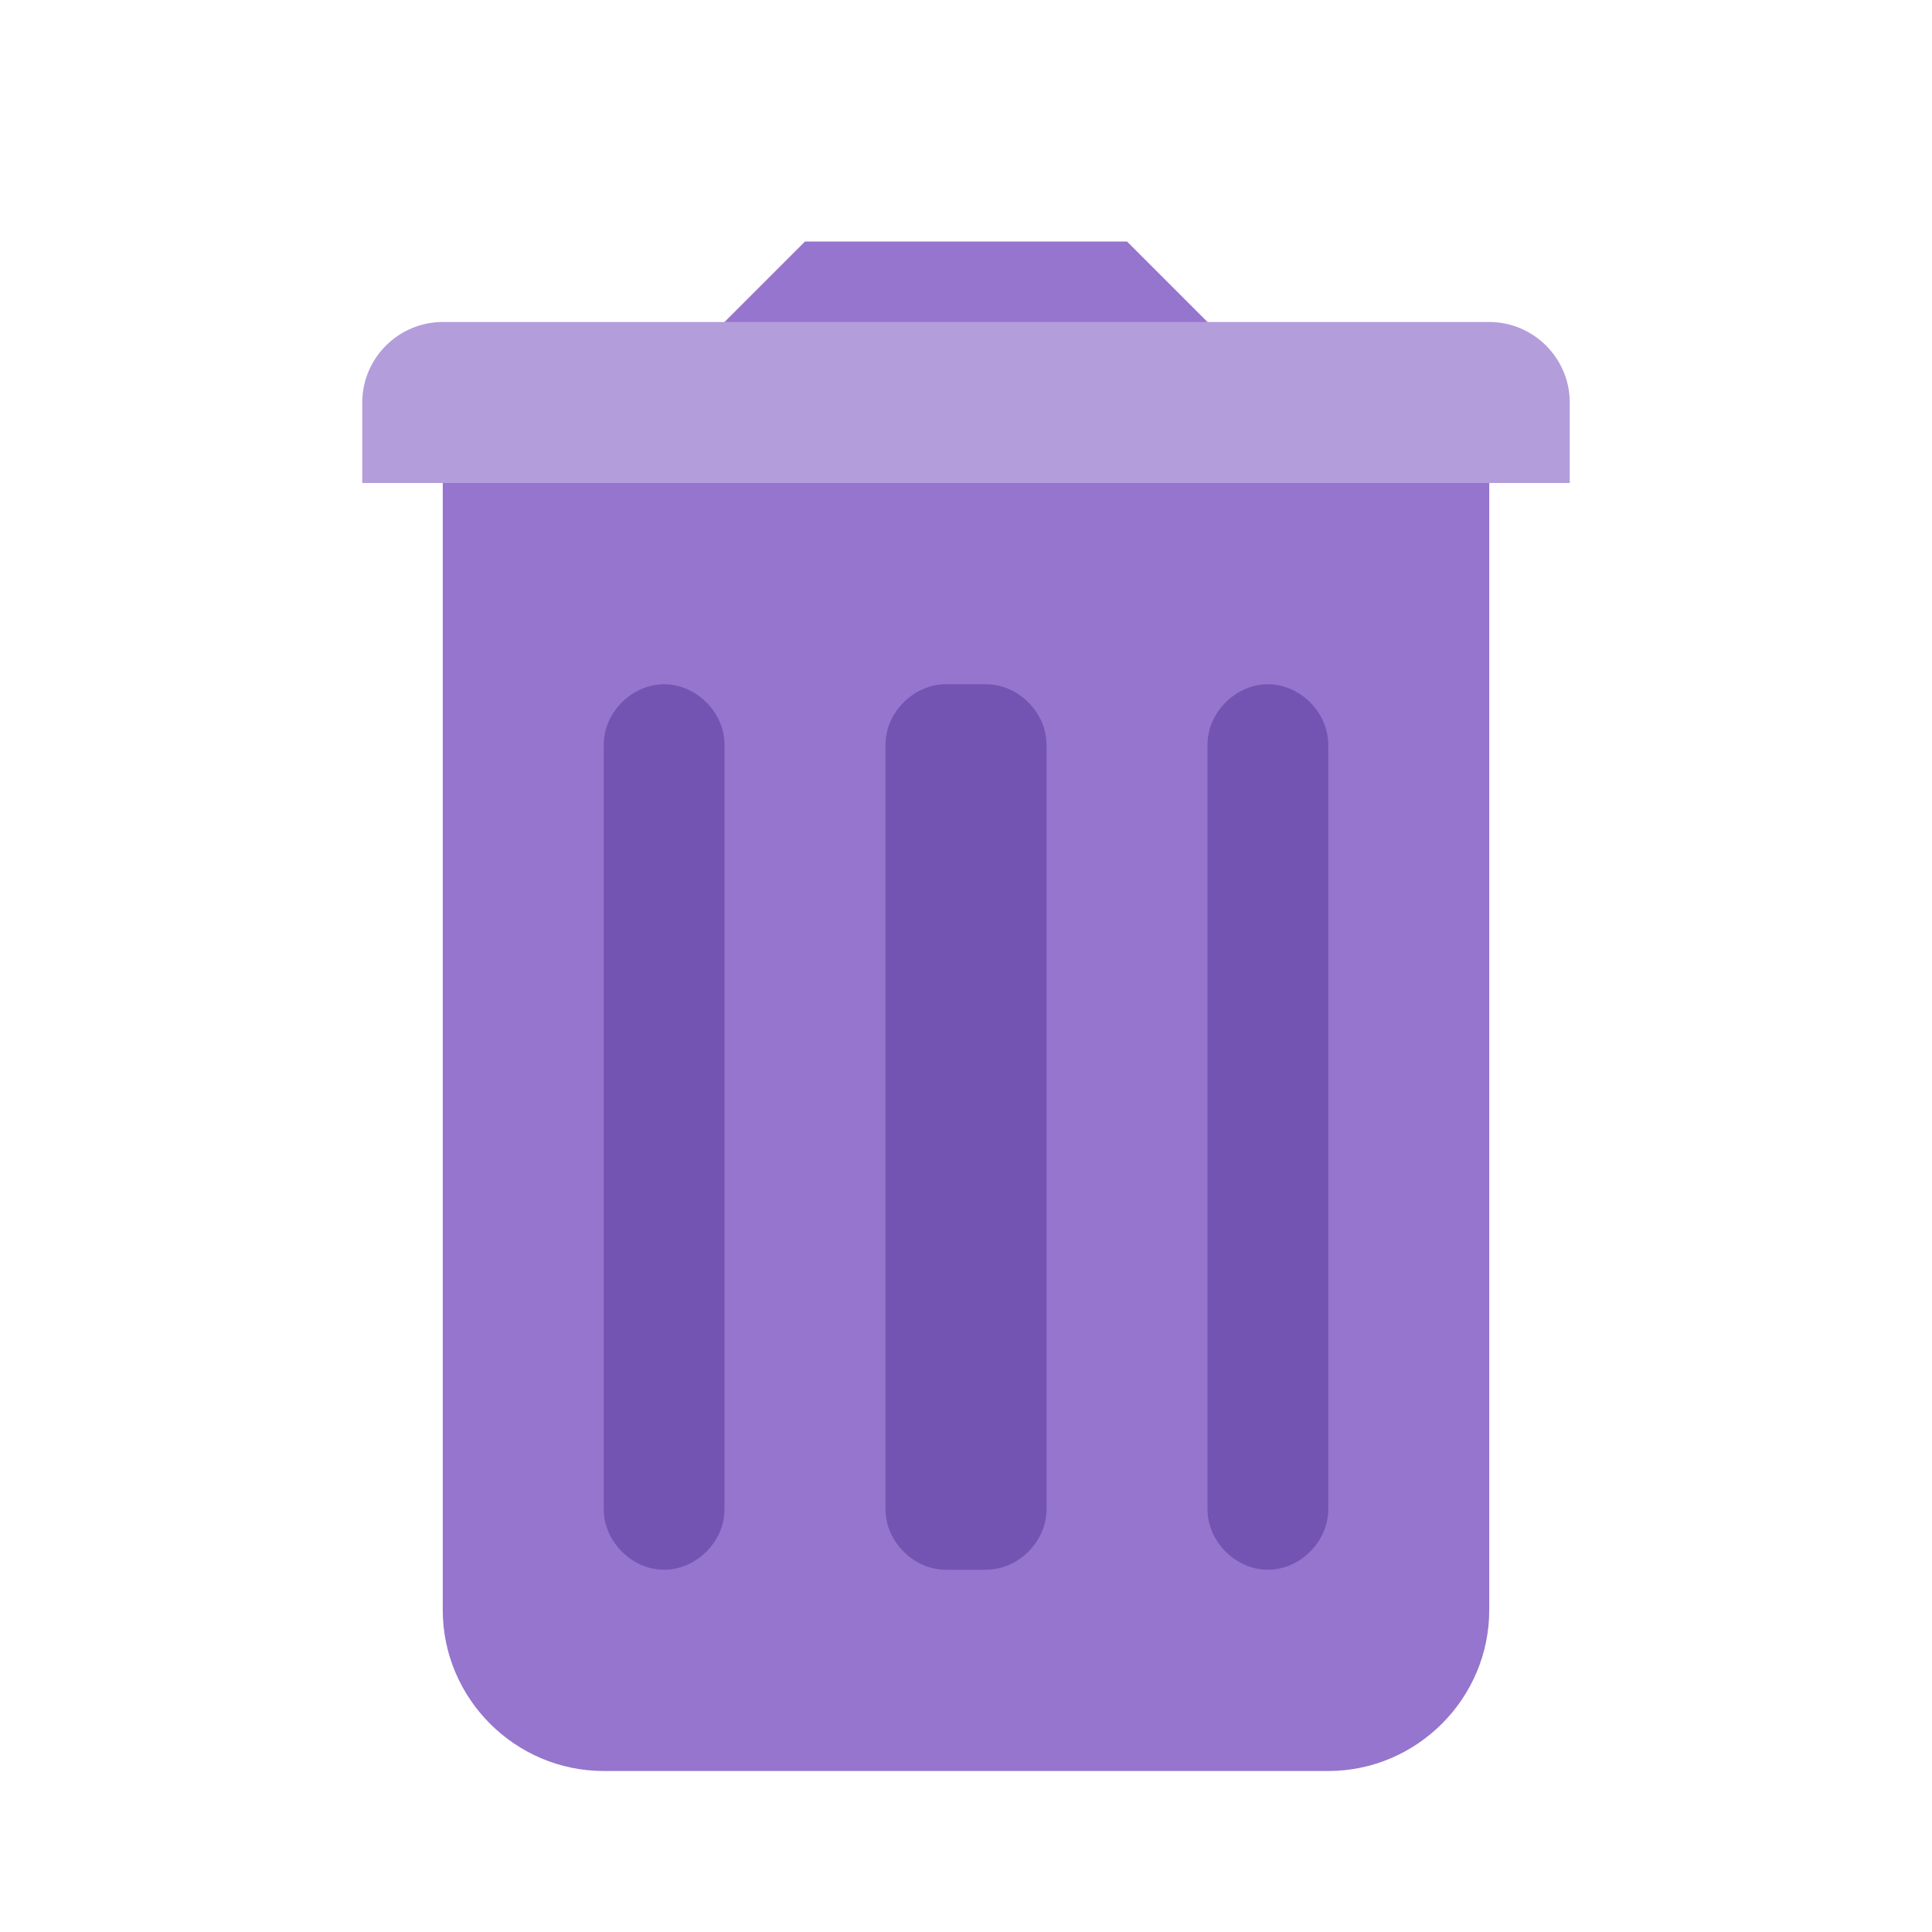
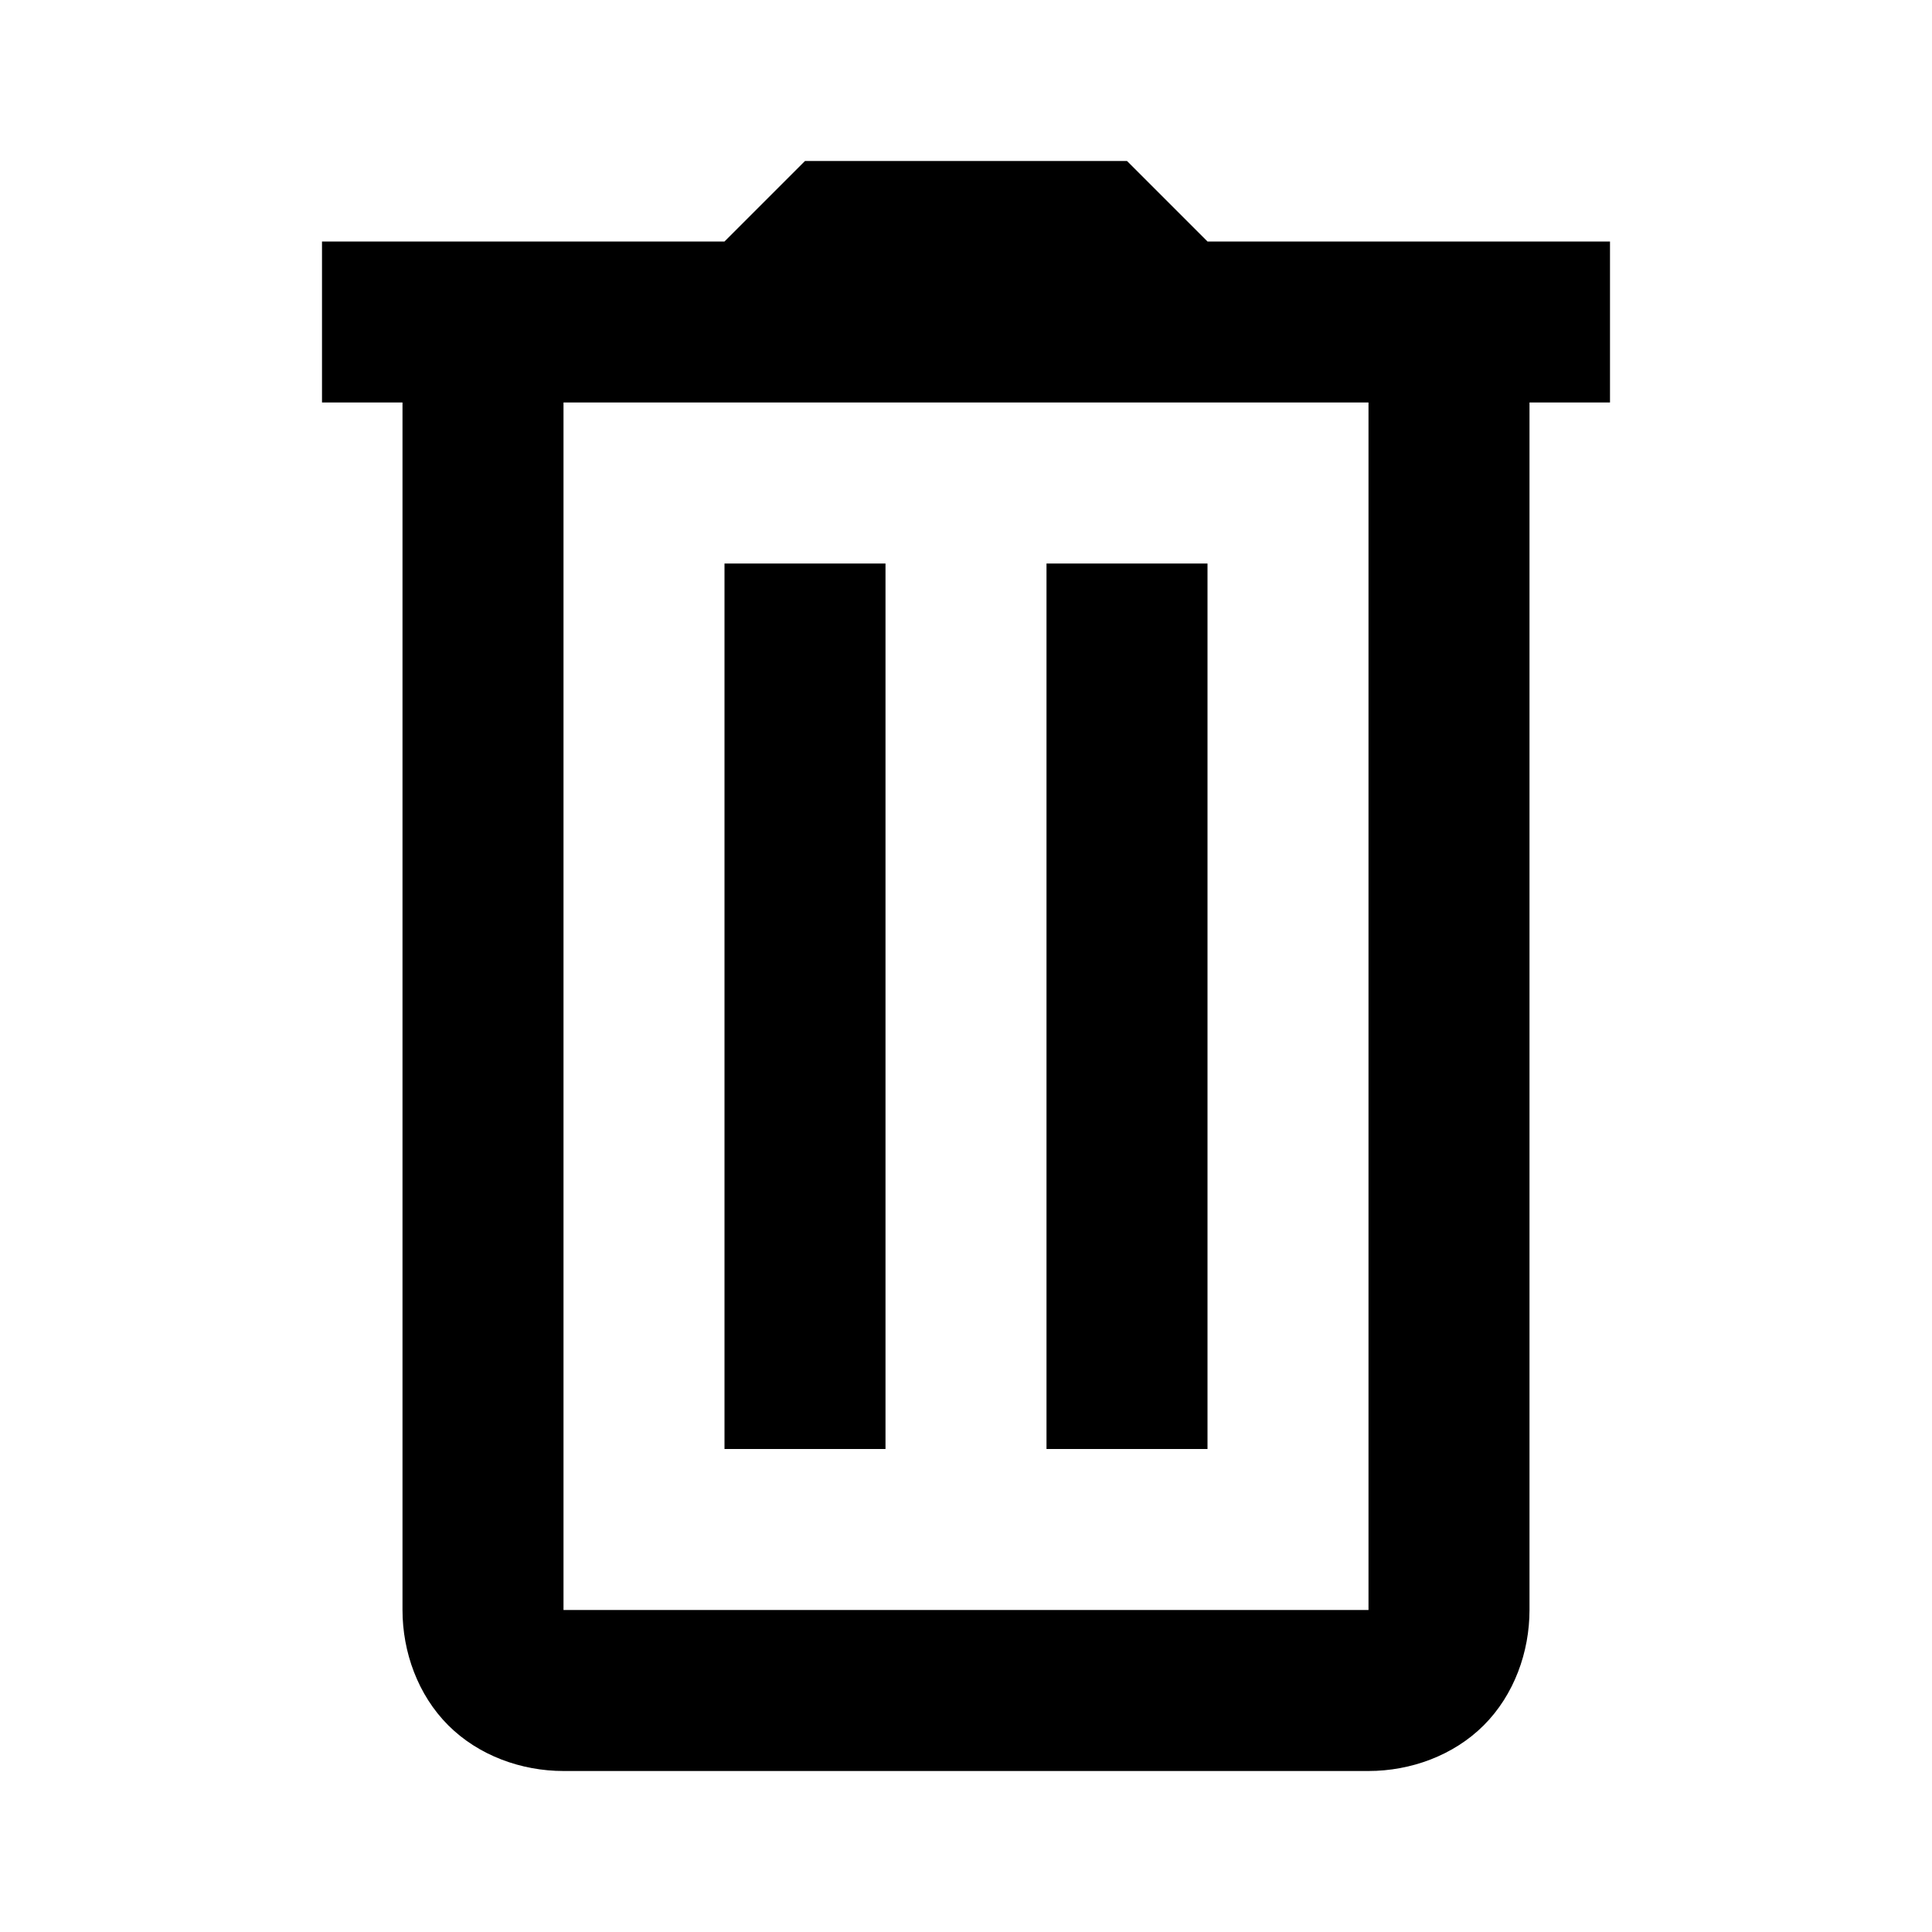
- <svg xmlns="http://www.w3.org/2000/svg" viewBox="0 0 48 48" width="48px" height="48px">
-   <path fill="#9575CD" d="M34,12l-6-6h-8l-6,6h-3v28c0,2.2,1.8,4,4,4h18c2.2,0,4-1.8,4-4V12H34z" />
-   <path fill="#7454B3" d="M24.5 39h-1c-.8 0-1.5-.7-1.5-1.5v-19c0-.8.7-1.5 1.5-1.5h1c.8 0 1.5.7 1.5 1.5v19C26 38.3 25.3 39 24.5 39zM31.5 39L31.5 39c-.8 0-1.5-.7-1.5-1.5v-19c0-.8.7-1.5 1.5-1.5l0 0c.8 0 1.5.7 1.5 1.5v19C33 38.3 32.3 39 31.5 39zM16.5 39L16.5 39c-.8 0-1.5-.7-1.5-1.5v-19c0-.8.7-1.5 1.5-1.5l0 0c.8 0 1.5.7 1.5 1.5v19C18 38.3 17.3 39 16.5 39z" />
-   <path fill="#B39DDB" d="M11,8h26c1.1,0,2,0.9,2,2v2H9v-2C9,8.9,9.9,8,11,8z" />
+ <svg xmlns="http://www.w3.org/2000/svg" viewBox="0 0 24 24" width="24px" height="24px">
+   <path d="M 10 2 L 9 3 L 4 3 L 4 5 L 5 5 L 5 20 C 5 20.522 5.191 21.055 5.568 21.432 C 5.945 21.809 6.478 22 7 22 L 17 22 C 17.522 22 18.055 21.809 18.432 21.432 C 18.809 21.055 19 20.522 19 20 L 19 5 L 20 5 L 20 3 L 15 3 L 14 2 L 10 2 z M 7 5 L 17 5 L 17 20 L 7 20 L 7 5 z M 9 7 L 9 18 L 11 18 L 11 7 L 9 7 z M 13 7 L 13 18 L 15 18 L 15 7 L 13 7 z" />
</svg>
